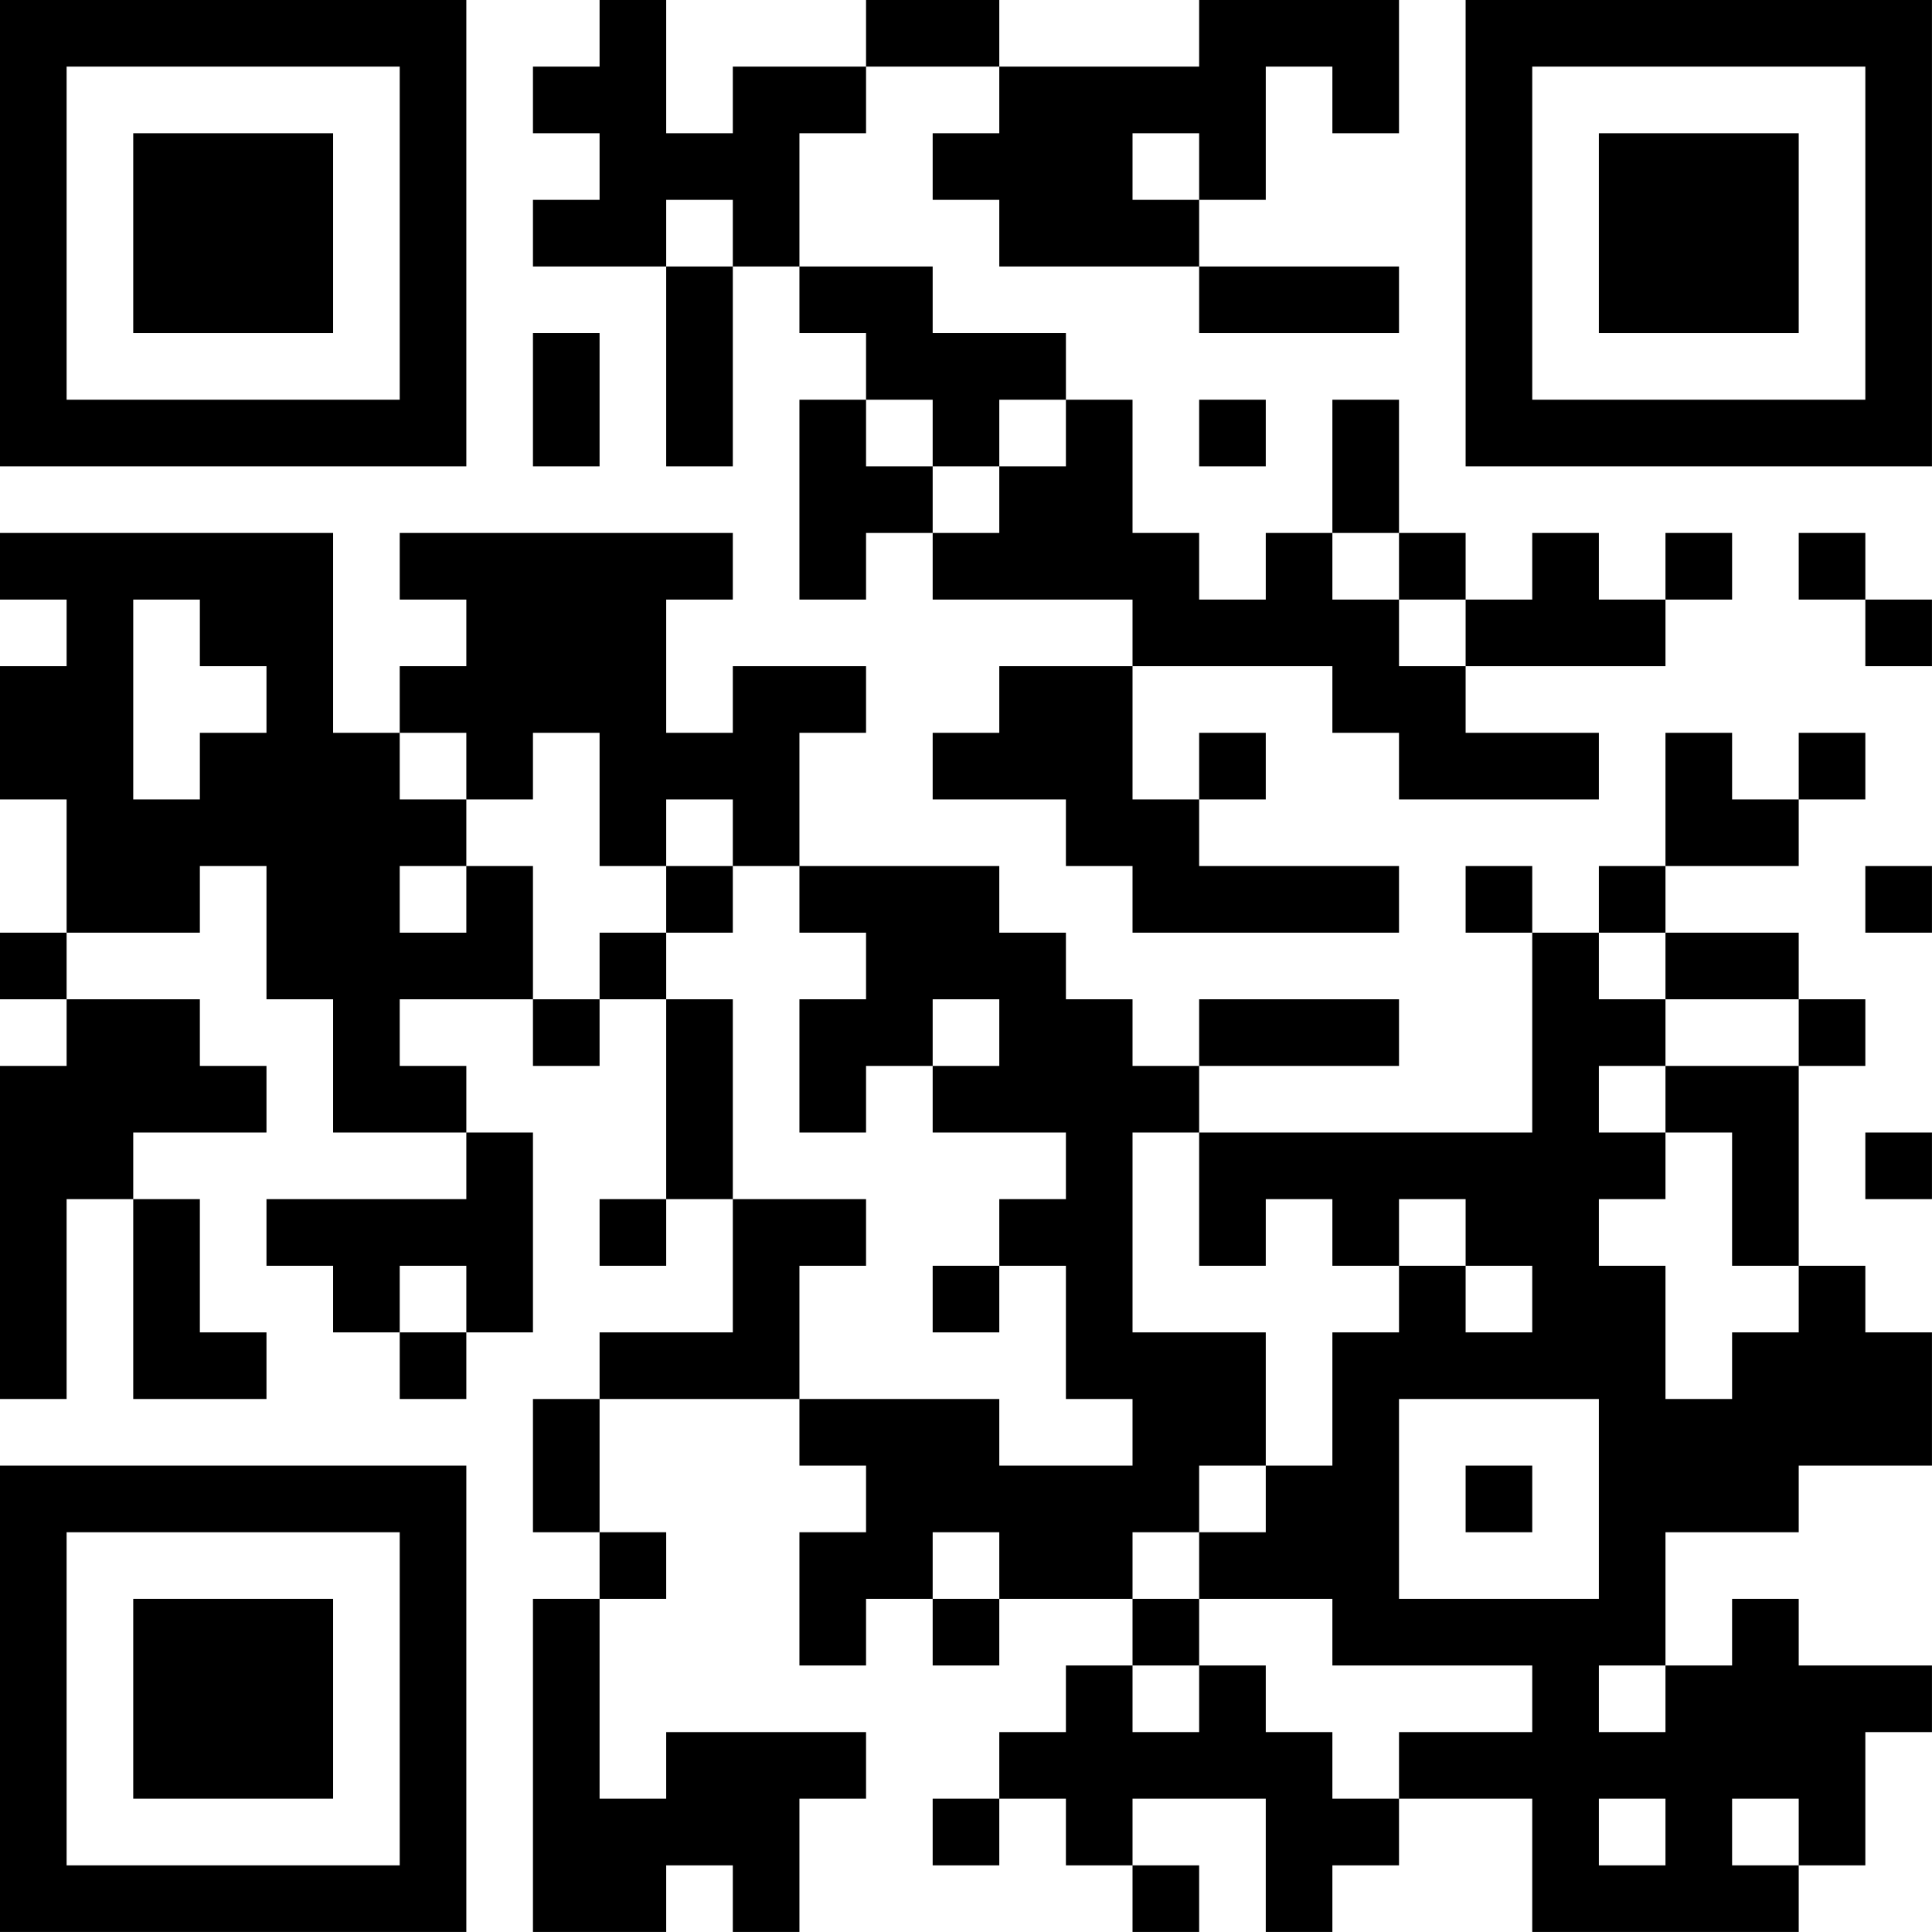
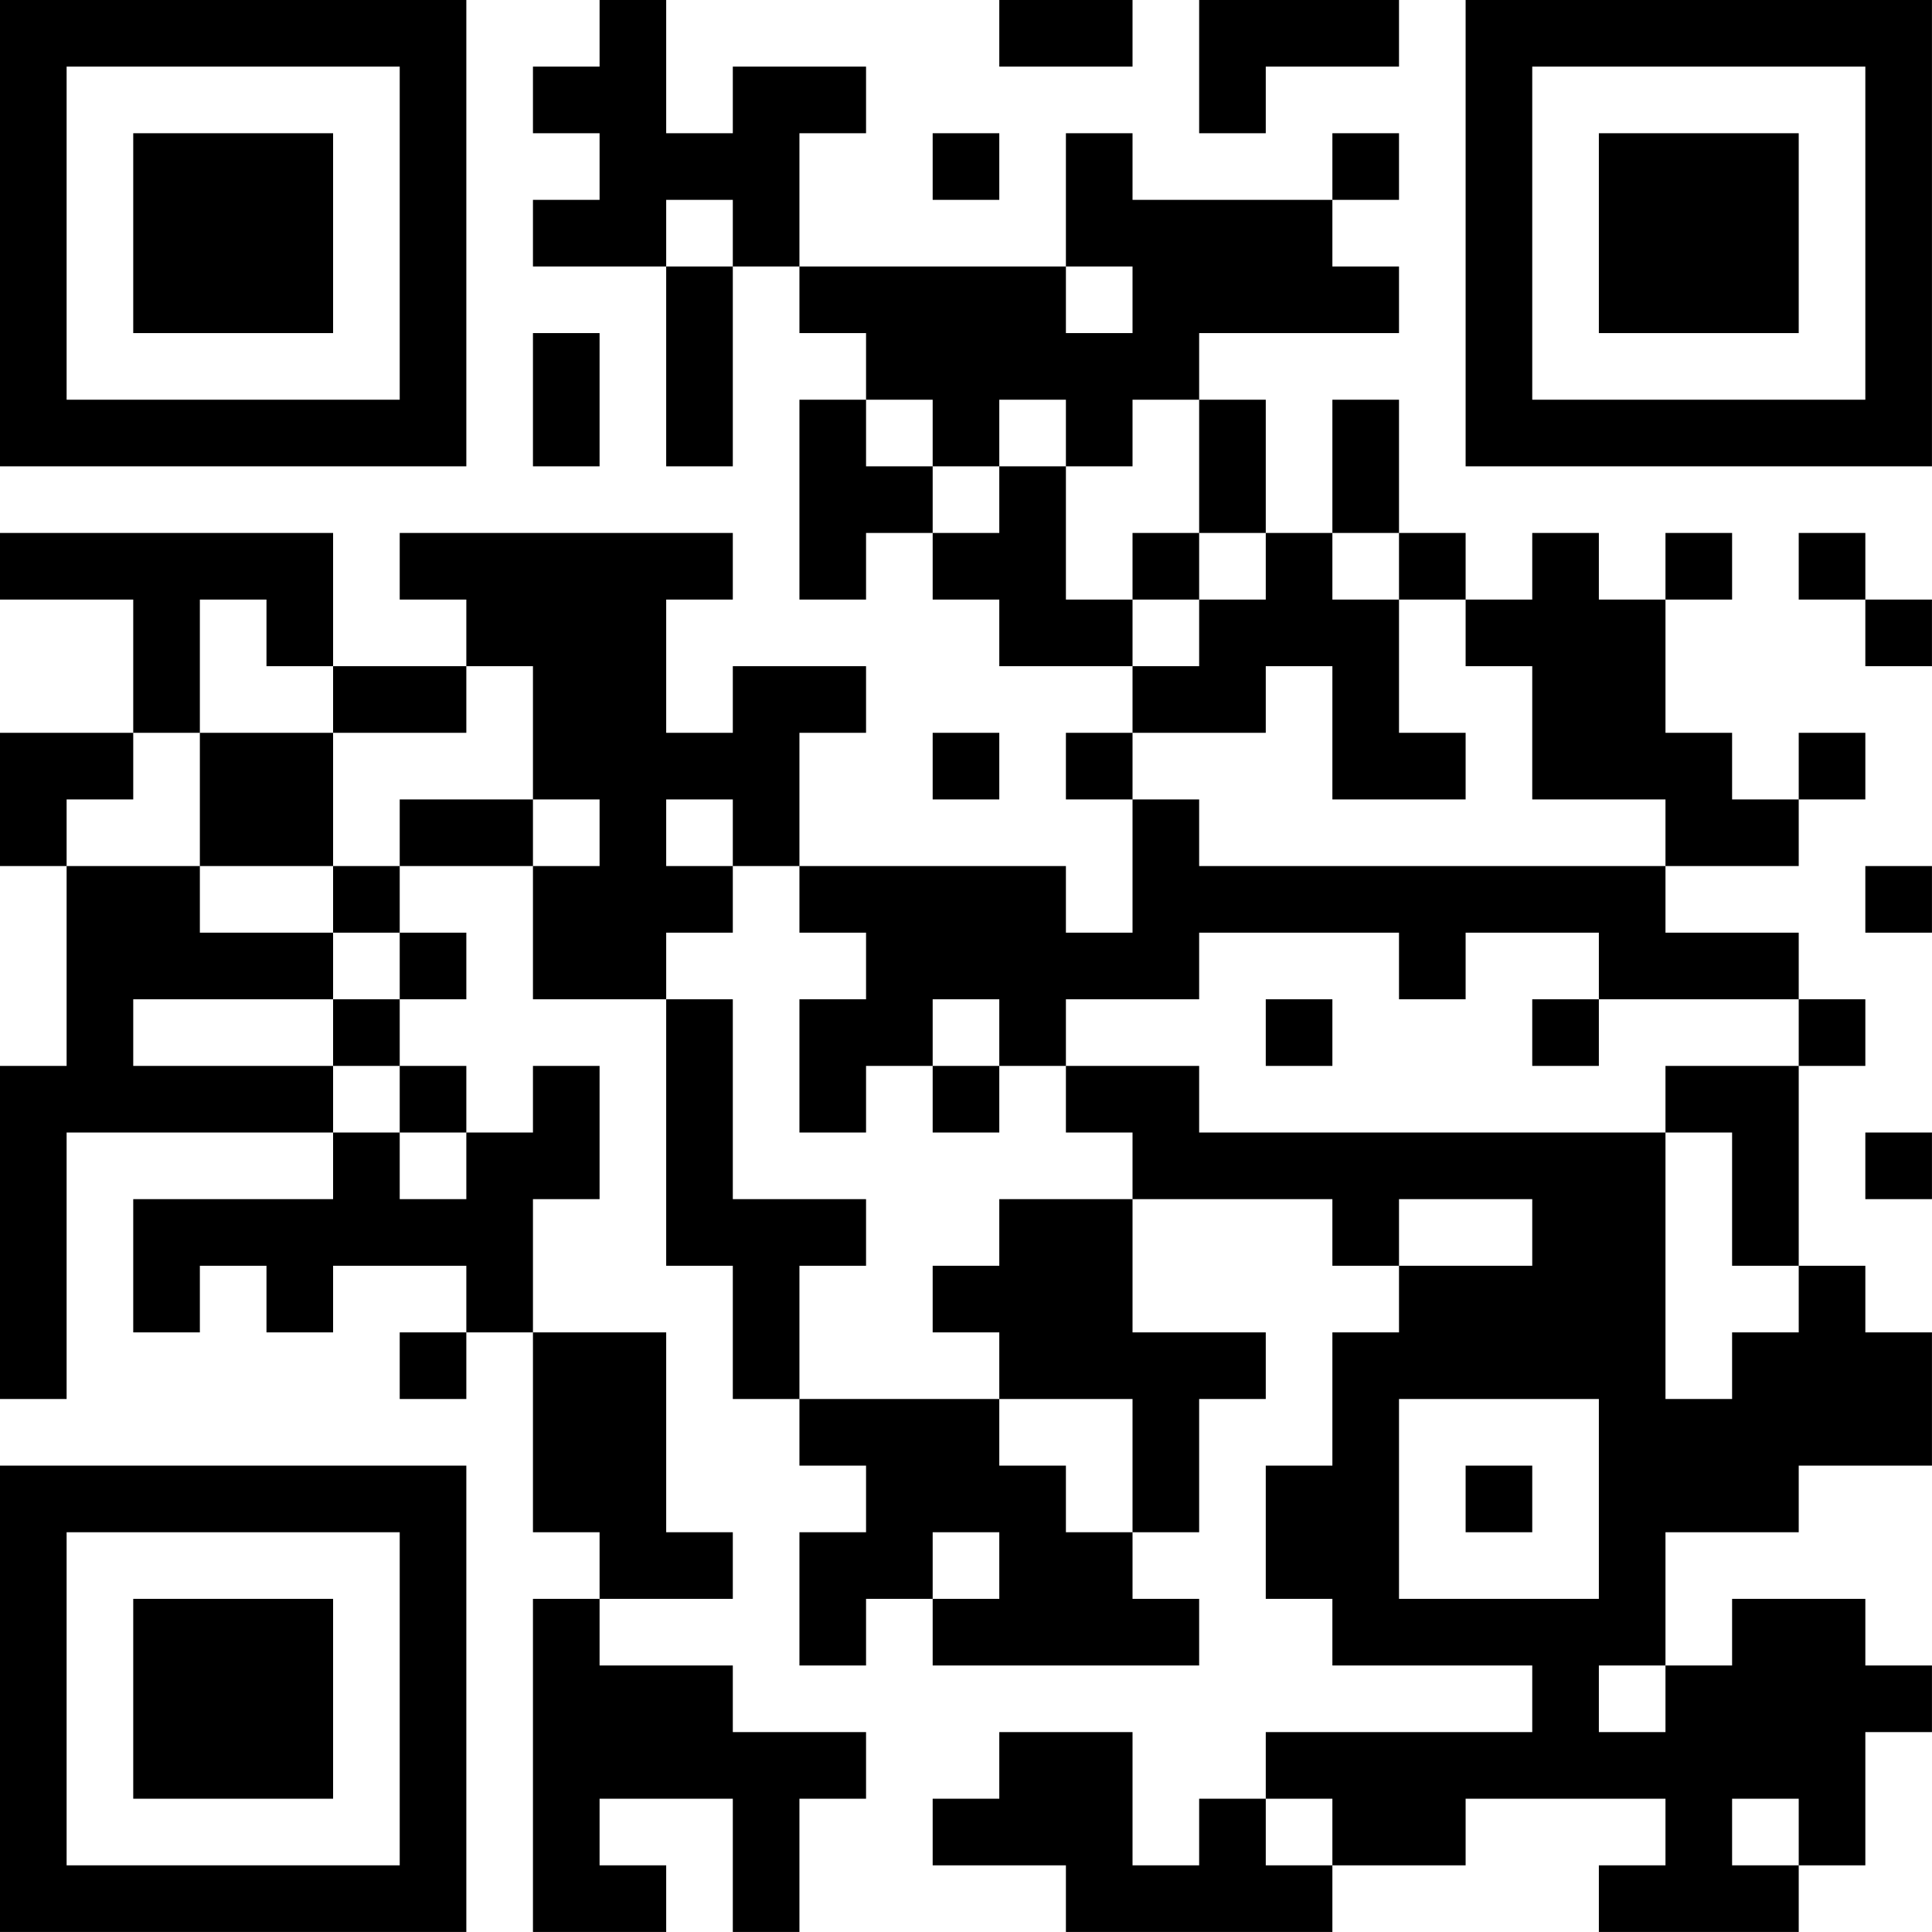
<svg xmlns="http://www.w3.org/2000/svg" version="1.1" width="500" height="500" viewBox="0 0 500 500">
  <rect x="0" y="0" width="500" height="500" fill="#ffffff" />
  <g transform="scale(17.241)">
    <g transform="translate(0,0)">
-       <path fill-rule="evenodd" d="M9 0L9 1L8 1L8 2L9 2L9 3L8 3L8 4L10 4L10 7L11 7L11 4L12 4L12 5L13 5L13 6L12 6L12 9L13 9L13 8L14 8L14 9L17 9L17 10L15 10L15 11L14 11L14 12L16 12L16 13L17 13L17 14L21 14L21 13L18 13L18 12L19 12L19 11L18 11L18 12L17 12L17 10L20 10L20 11L21 11L21 12L24 12L24 11L22 11L22 10L25 10L25 9L26 9L26 8L25 8L25 9L24 9L24 8L23 8L23 9L22 9L22 8L21 8L21 6L20 6L20 8L19 8L19 9L18 9L18 8L17 8L17 6L16 6L16 5L14 5L14 4L12 4L12 2L13 2L13 1L15 1L15 2L14 2L14 3L15 3L15 4L18 4L18 5L21 5L21 4L18 4L18 3L19 3L19 1L20 1L20 2L21 2L21 0L18 0L18 1L15 1L15 0L13 0L13 1L11 1L11 2L10 2L10 0ZM17 2L17 3L18 3L18 2ZM10 3L10 4L11 4L11 3ZM8 5L8 7L9 7L9 5ZM13 6L13 7L14 7L14 8L15 8L15 7L16 7L16 6L15 6L15 7L14 7L14 6ZM18 6L18 7L19 7L19 6ZM0 8L0 9L1 9L1 10L0 10L0 12L1 12L1 14L0 14L0 15L1 15L1 16L0 16L0 21L1 21L1 18L2 18L2 21L4 21L4 20L3 20L3 18L2 18L2 17L4 17L4 16L3 16L3 15L1 15L1 14L3 14L3 13L4 13L4 15L5 15L5 17L7 17L7 18L4 18L4 19L5 19L5 20L6 20L6 21L7 21L7 20L8 20L8 17L7 17L7 16L6 16L6 15L8 15L8 16L9 16L9 15L10 15L10 18L9 18L9 19L10 19L10 18L11 18L11 20L9 20L9 21L8 21L8 23L9 23L9 24L8 24L8 29L10 29L10 28L11 28L11 29L12 29L12 27L13 27L13 26L10 26L10 27L9 27L9 24L10 24L10 23L9 23L9 21L12 21L12 22L13 22L13 23L12 23L12 25L13 25L13 24L14 24L14 25L15 25L15 24L17 24L17 25L16 25L16 26L15 26L15 27L14 27L14 28L15 28L15 27L16 27L16 28L17 28L17 29L18 29L18 28L17 28L17 27L19 27L19 29L20 29L20 28L21 28L21 27L23 27L23 29L27 29L27 28L28 28L28 26L29 26L29 25L27 25L27 24L26 24L26 25L25 25L25 23L27 23L27 22L29 22L29 20L28 20L28 19L27 19L27 16L28 16L28 15L27 15L27 14L25 14L25 13L27 13L27 12L28 12L28 11L27 11L27 12L26 12L26 11L25 11L25 13L24 13L24 14L23 14L23 13L22 13L22 14L23 14L23 17L18 17L18 16L21 16L21 15L18 15L18 16L17 16L17 15L16 15L16 14L15 14L15 13L12 13L12 11L13 11L13 10L11 10L11 11L10 11L10 9L11 9L11 8L6 8L6 9L7 9L7 10L6 10L6 11L5 11L5 8ZM20 8L20 9L21 9L21 10L22 10L22 9L21 9L21 8ZM27 8L27 9L28 9L28 10L29 10L29 9L28 9L28 8ZM2 9L2 12L3 12L3 11L4 11L4 10L3 10L3 9ZM6 11L6 12L7 12L7 13L6 13L6 14L7 14L7 13L8 13L8 15L9 15L9 14L10 14L10 15L11 15L11 18L13 18L13 19L12 19L12 21L15 21L15 22L17 22L17 21L16 21L16 19L15 19L15 18L16 18L16 17L14 17L14 16L15 16L15 15L14 15L14 16L13 16L13 17L12 17L12 15L13 15L13 14L12 14L12 13L11 13L11 12L10 12L10 13L9 13L9 11L8 11L8 12L7 12L7 11ZM10 13L10 14L11 14L11 13ZM28 13L28 14L29 14L29 13ZM24 14L24 15L25 15L25 16L24 16L24 17L25 17L25 18L24 18L24 19L25 19L25 21L26 21L26 20L27 20L27 19L26 19L26 17L25 17L25 16L27 16L27 15L25 15L25 14ZM17 17L17 20L19 20L19 22L18 22L18 23L17 23L17 24L18 24L18 25L17 25L17 26L18 26L18 25L19 25L19 26L20 26L20 27L21 27L21 26L23 26L23 25L20 25L20 24L18 24L18 23L19 23L19 22L20 22L20 20L21 20L21 19L22 19L22 20L23 20L23 19L22 19L22 18L21 18L21 19L20 19L20 18L19 18L19 19L18 19L18 17ZM28 17L28 18L29 18L29 17ZM6 19L6 20L7 20L7 19ZM14 19L14 20L15 20L15 19ZM21 21L21 24L24 24L24 21ZM22 22L22 23L23 23L23 22ZM14 23L14 24L15 24L15 23ZM24 25L24 26L25 26L25 25ZM24 27L24 28L25 28L25 27ZM26 27L26 28L27 28L27 27ZM0 0L0 7L7 7L7 0ZM1 1L1 6L6 6L6 1ZM2 2L2 5L5 5L5 2ZM22 0L22 7L29 7L29 0ZM23 1L23 6L28 6L28 1ZM24 2L24 5L27 5L27 2ZM0 22L0 29L7 29L7 22ZM1 23L1 28L6 28L6 23ZM2 24L2 27L5 27L5 24Z" fill="#000000" />
+       <path fill-rule="evenodd" d="M9 0L9 1L8 1L8 2L9 2L9 3L8 3L8 4L10 4L10 7L11 7L11 4L12 4L12 5L13 5L13 6L12 6L12 9L13 9L13 8L14 8L14 9L15 9L15 10L17 10L17 11L16 11L16 12L17 12L17 14L16 14L16 13L12 13L12 11L13 11L13 10L11 10L11 11L10 11L10 9L11 9L11 8L6 8L6 9L7 9L7 10L5 10L5 8L0 8L0 9L2 9L2 11L0 11L0 13L1 13L1 16L0 16L0 21L1 21L1 17L5 17L5 18L2 18L2 20L3 20L3 19L4 19L4 20L5 20L5 19L7 19L7 20L6 20L6 21L7 21L7 20L8 20L8 23L9 23L9 24L8 24L8 29L10 29L10 28L9 28L9 27L11 27L11 29L12 29L12 27L13 27L13 26L11 26L11 25L9 25L9 24L11 24L11 23L10 23L10 20L8 20L8 18L9 18L9 16L8 16L8 17L7 17L7 16L6 16L6 15L7 15L7 14L6 14L6 13L8 13L8 15L10 15L10 19L11 19L11 21L12 21L12 22L13 22L13 23L12 23L12 25L13 25L13 24L14 24L14 25L18 25L18 24L17 24L17 23L18 23L18 21L19 21L19 20L17 20L17 18L20 18L20 19L21 19L21 20L20 20L20 22L19 22L19 24L20 24L20 25L23 25L23 26L19 26L19 27L18 27L18 28L17 28L17 26L15 26L15 27L14 27L14 28L16 28L16 29L20 29L20 28L22 28L22 27L25 27L25 28L24 28L24 29L27 29L27 28L28 28L28 26L29 26L29 25L28 25L28 24L26 24L26 25L25 25L25 23L27 23L27 22L29 22L29 20L28 20L28 19L27 19L27 16L28 16L28 15L27 15L27 14L25 14L25 13L27 13L27 12L28 12L28 11L27 11L27 12L26 12L26 11L25 11L25 9L26 9L26 8L25 8L25 9L24 9L24 8L23 8L23 9L22 9L22 8L21 8L21 6L20 6L20 8L19 8L19 6L18 6L18 5L21 5L21 4L20 4L20 3L21 3L21 2L20 2L20 3L17 3L17 2L16 2L16 4L12 4L12 2L13 2L13 1L11 1L11 2L10 2L10 0ZM15 0L15 1L17 1L17 0ZM18 0L18 2L19 2L19 1L21 1L21 0ZM14 2L14 3L15 3L15 2ZM10 3L10 4L11 4L11 3ZM16 4L16 5L17 5L17 4ZM8 5L8 7L9 7L9 5ZM13 6L13 7L14 7L14 8L15 8L15 7L16 7L16 9L17 9L17 10L18 10L18 9L19 9L19 8L18 8L18 6L17 6L17 7L16 7L16 6L15 6L15 7L14 7L14 6ZM17 8L17 9L18 9L18 8ZM20 8L20 9L21 9L21 11L22 11L22 12L20 12L20 10L19 10L19 11L17 11L17 12L18 12L18 13L25 13L25 12L23 12L23 10L22 10L22 9L21 9L21 8ZM27 8L27 9L28 9L28 10L29 10L29 9L28 9L28 8ZM3 9L3 11L2 11L2 12L1 12L1 13L3 13L3 14L5 14L5 15L2 15L2 16L5 16L5 17L6 17L6 18L7 18L7 17L6 17L6 16L5 16L5 15L6 15L6 14L5 14L5 13L6 13L6 12L8 12L8 13L9 13L9 12L8 12L8 10L7 10L7 11L5 11L5 10L4 10L4 9ZM3 11L3 13L5 13L5 11ZM14 11L14 12L15 12L15 11ZM10 12L10 13L11 13L11 14L10 14L10 15L11 15L11 18L13 18L13 19L12 19L12 21L15 21L15 22L16 22L16 23L17 23L17 21L15 21L15 20L14 20L14 19L15 19L15 18L17 18L17 17L16 17L16 16L18 16L18 17L25 17L25 21L26 21L26 20L27 20L27 19L26 19L26 17L25 17L25 16L27 16L27 15L24 15L24 14L22 14L22 15L21 15L21 14L18 14L18 15L16 15L16 16L15 16L15 15L14 15L14 16L13 16L13 17L12 17L12 15L13 15L13 14L12 14L12 13L11 13L11 12ZM28 13L28 14L29 14L29 13ZM19 15L19 16L20 16L20 15ZM23 15L23 16L24 16L24 15ZM14 16L14 17L15 17L15 16ZM28 17L28 18L29 18L29 17ZM21 18L21 19L23 19L23 18ZM21 21L21 24L24 24L24 21ZM22 22L22 23L23 23L23 22ZM14 23L14 24L15 24L15 23ZM24 25L24 26L25 26L25 25ZM19 27L19 28L20 28L20 27ZM26 27L26 28L27 28L27 27ZM0 0L0 7L7 7L7 0ZM1 1L1 6L6 6L6 1ZM2 2L2 5L5 5L5 2ZM22 0L22 7L29 7L29 0ZM23 1L23 6L28 6L28 1ZM24 2L24 5L27 5L27 2ZM0 22L0 29L7 29L7 22ZM1 23L1 28L6 28L6 23ZM2 24L2 27L5 27L5 24Z" fill="#000000" />
    </g>
  </g>
</svg>
